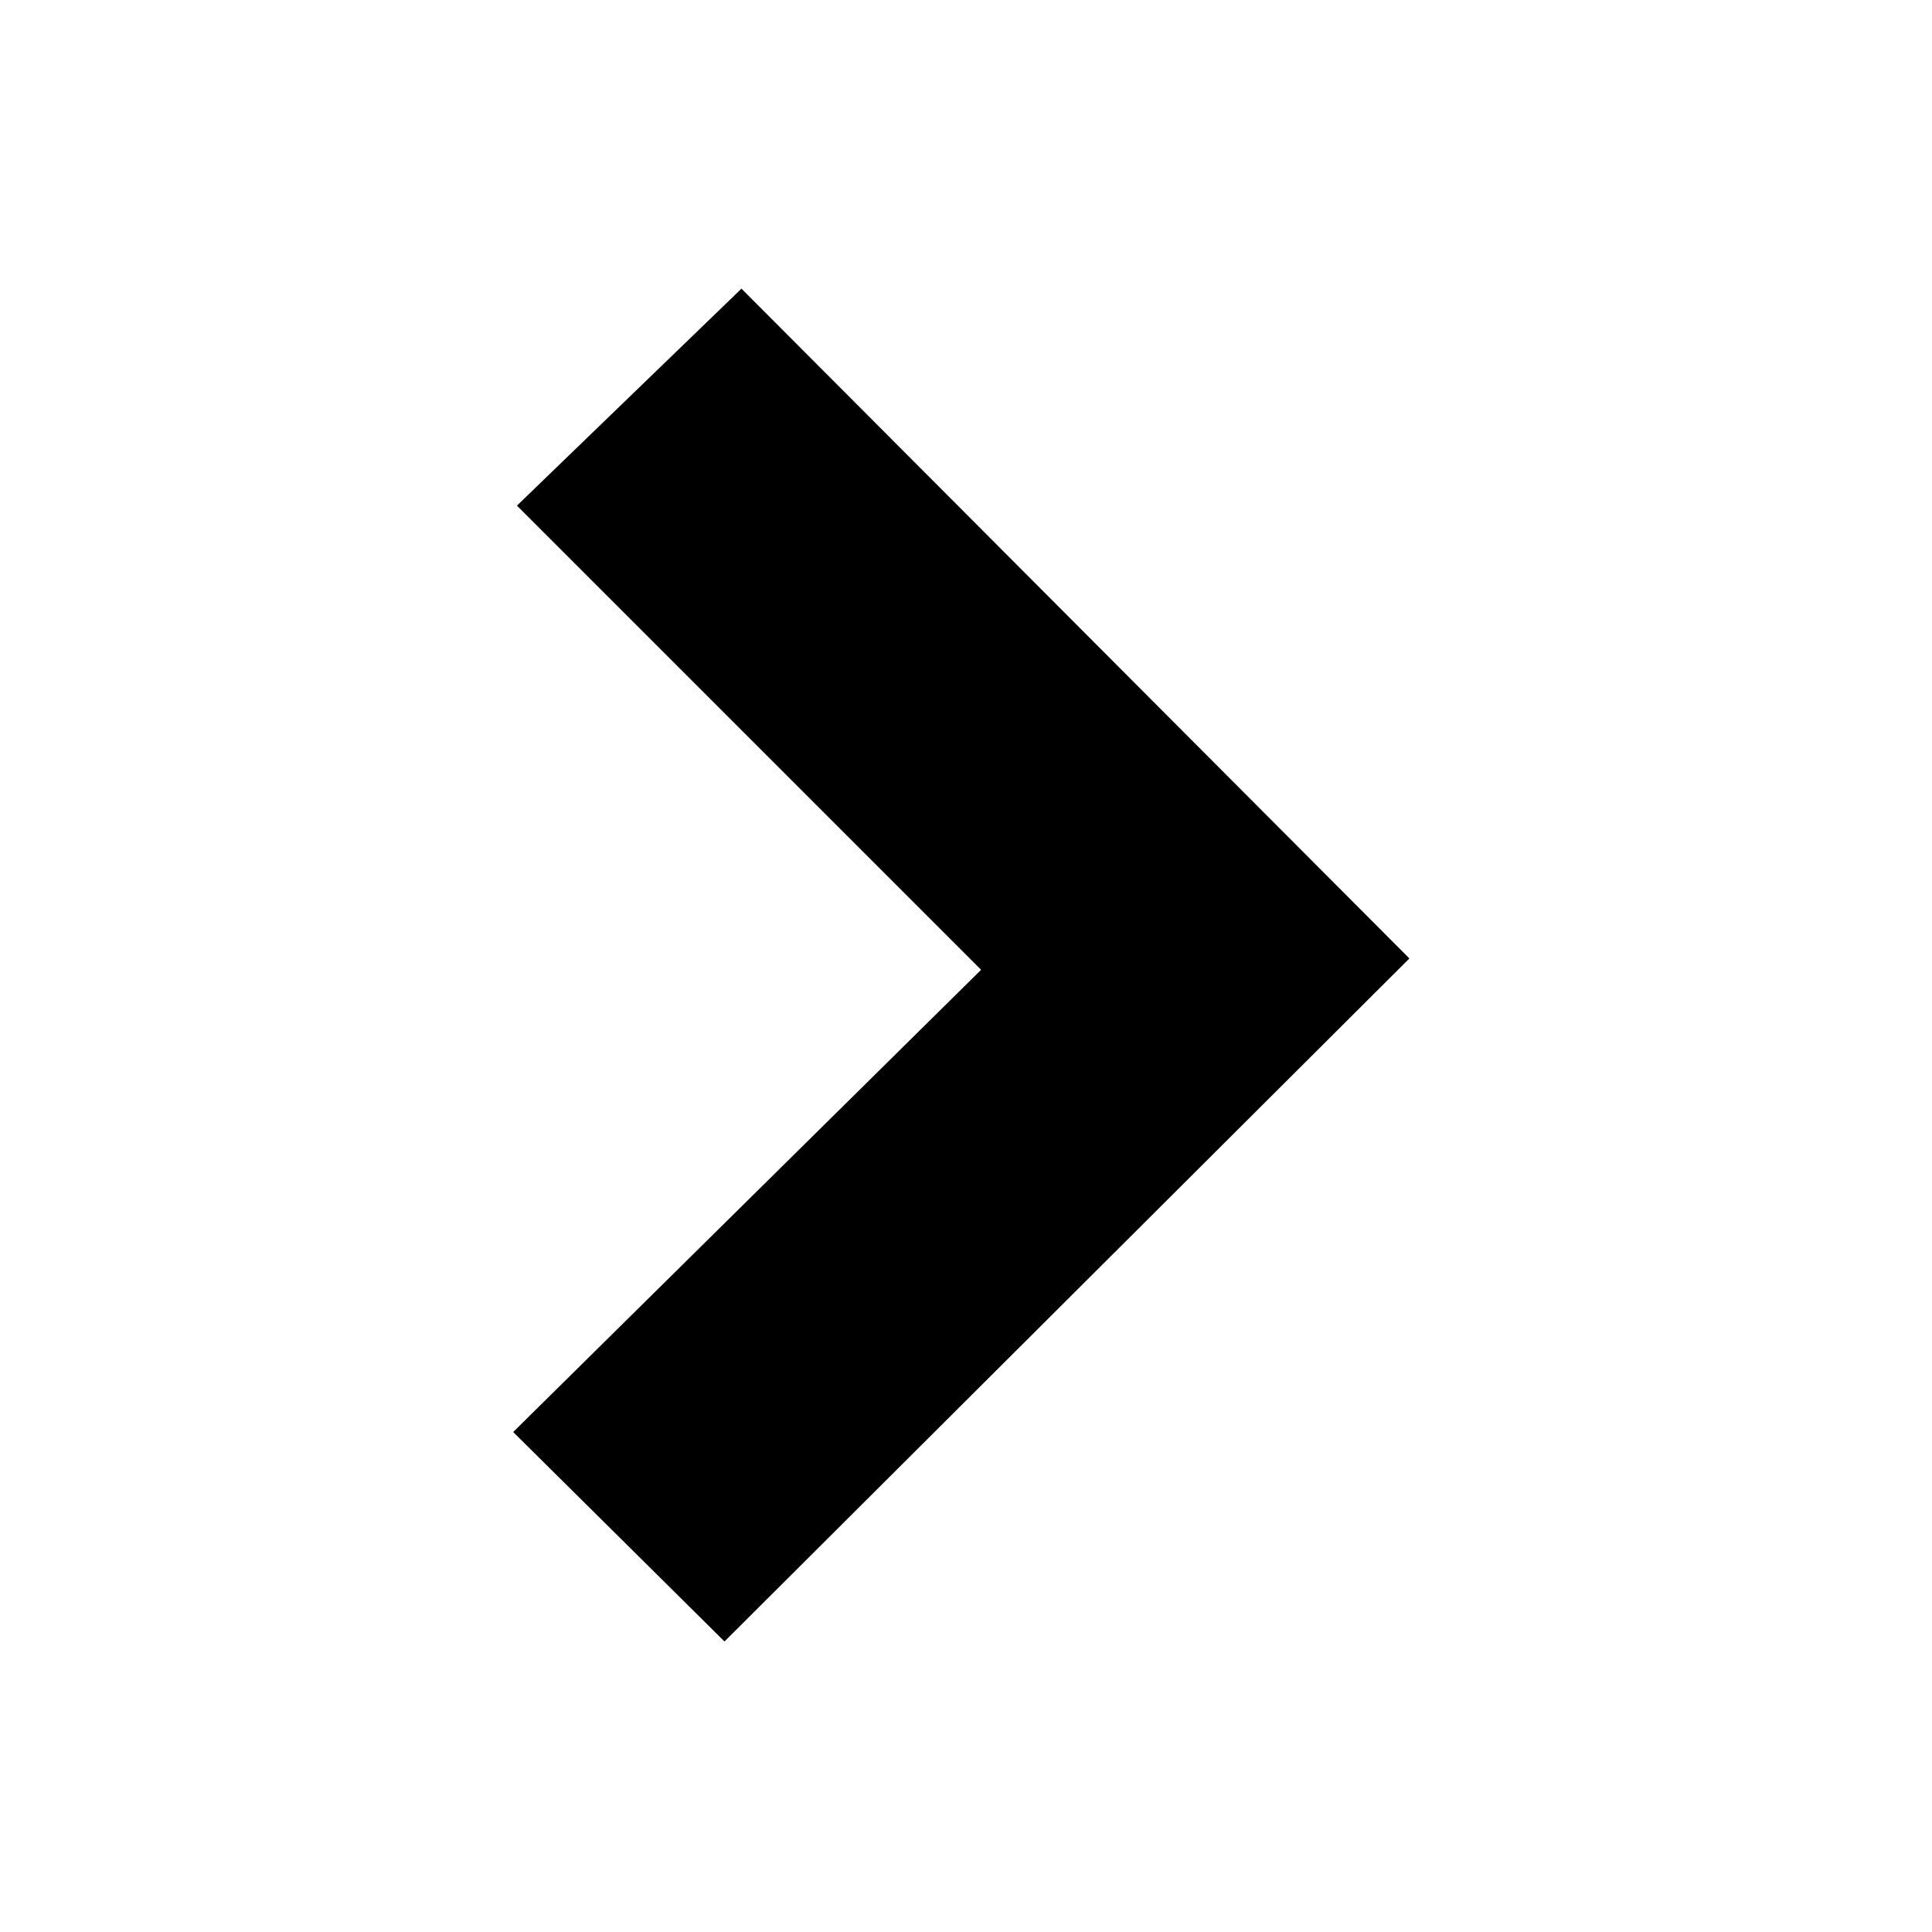
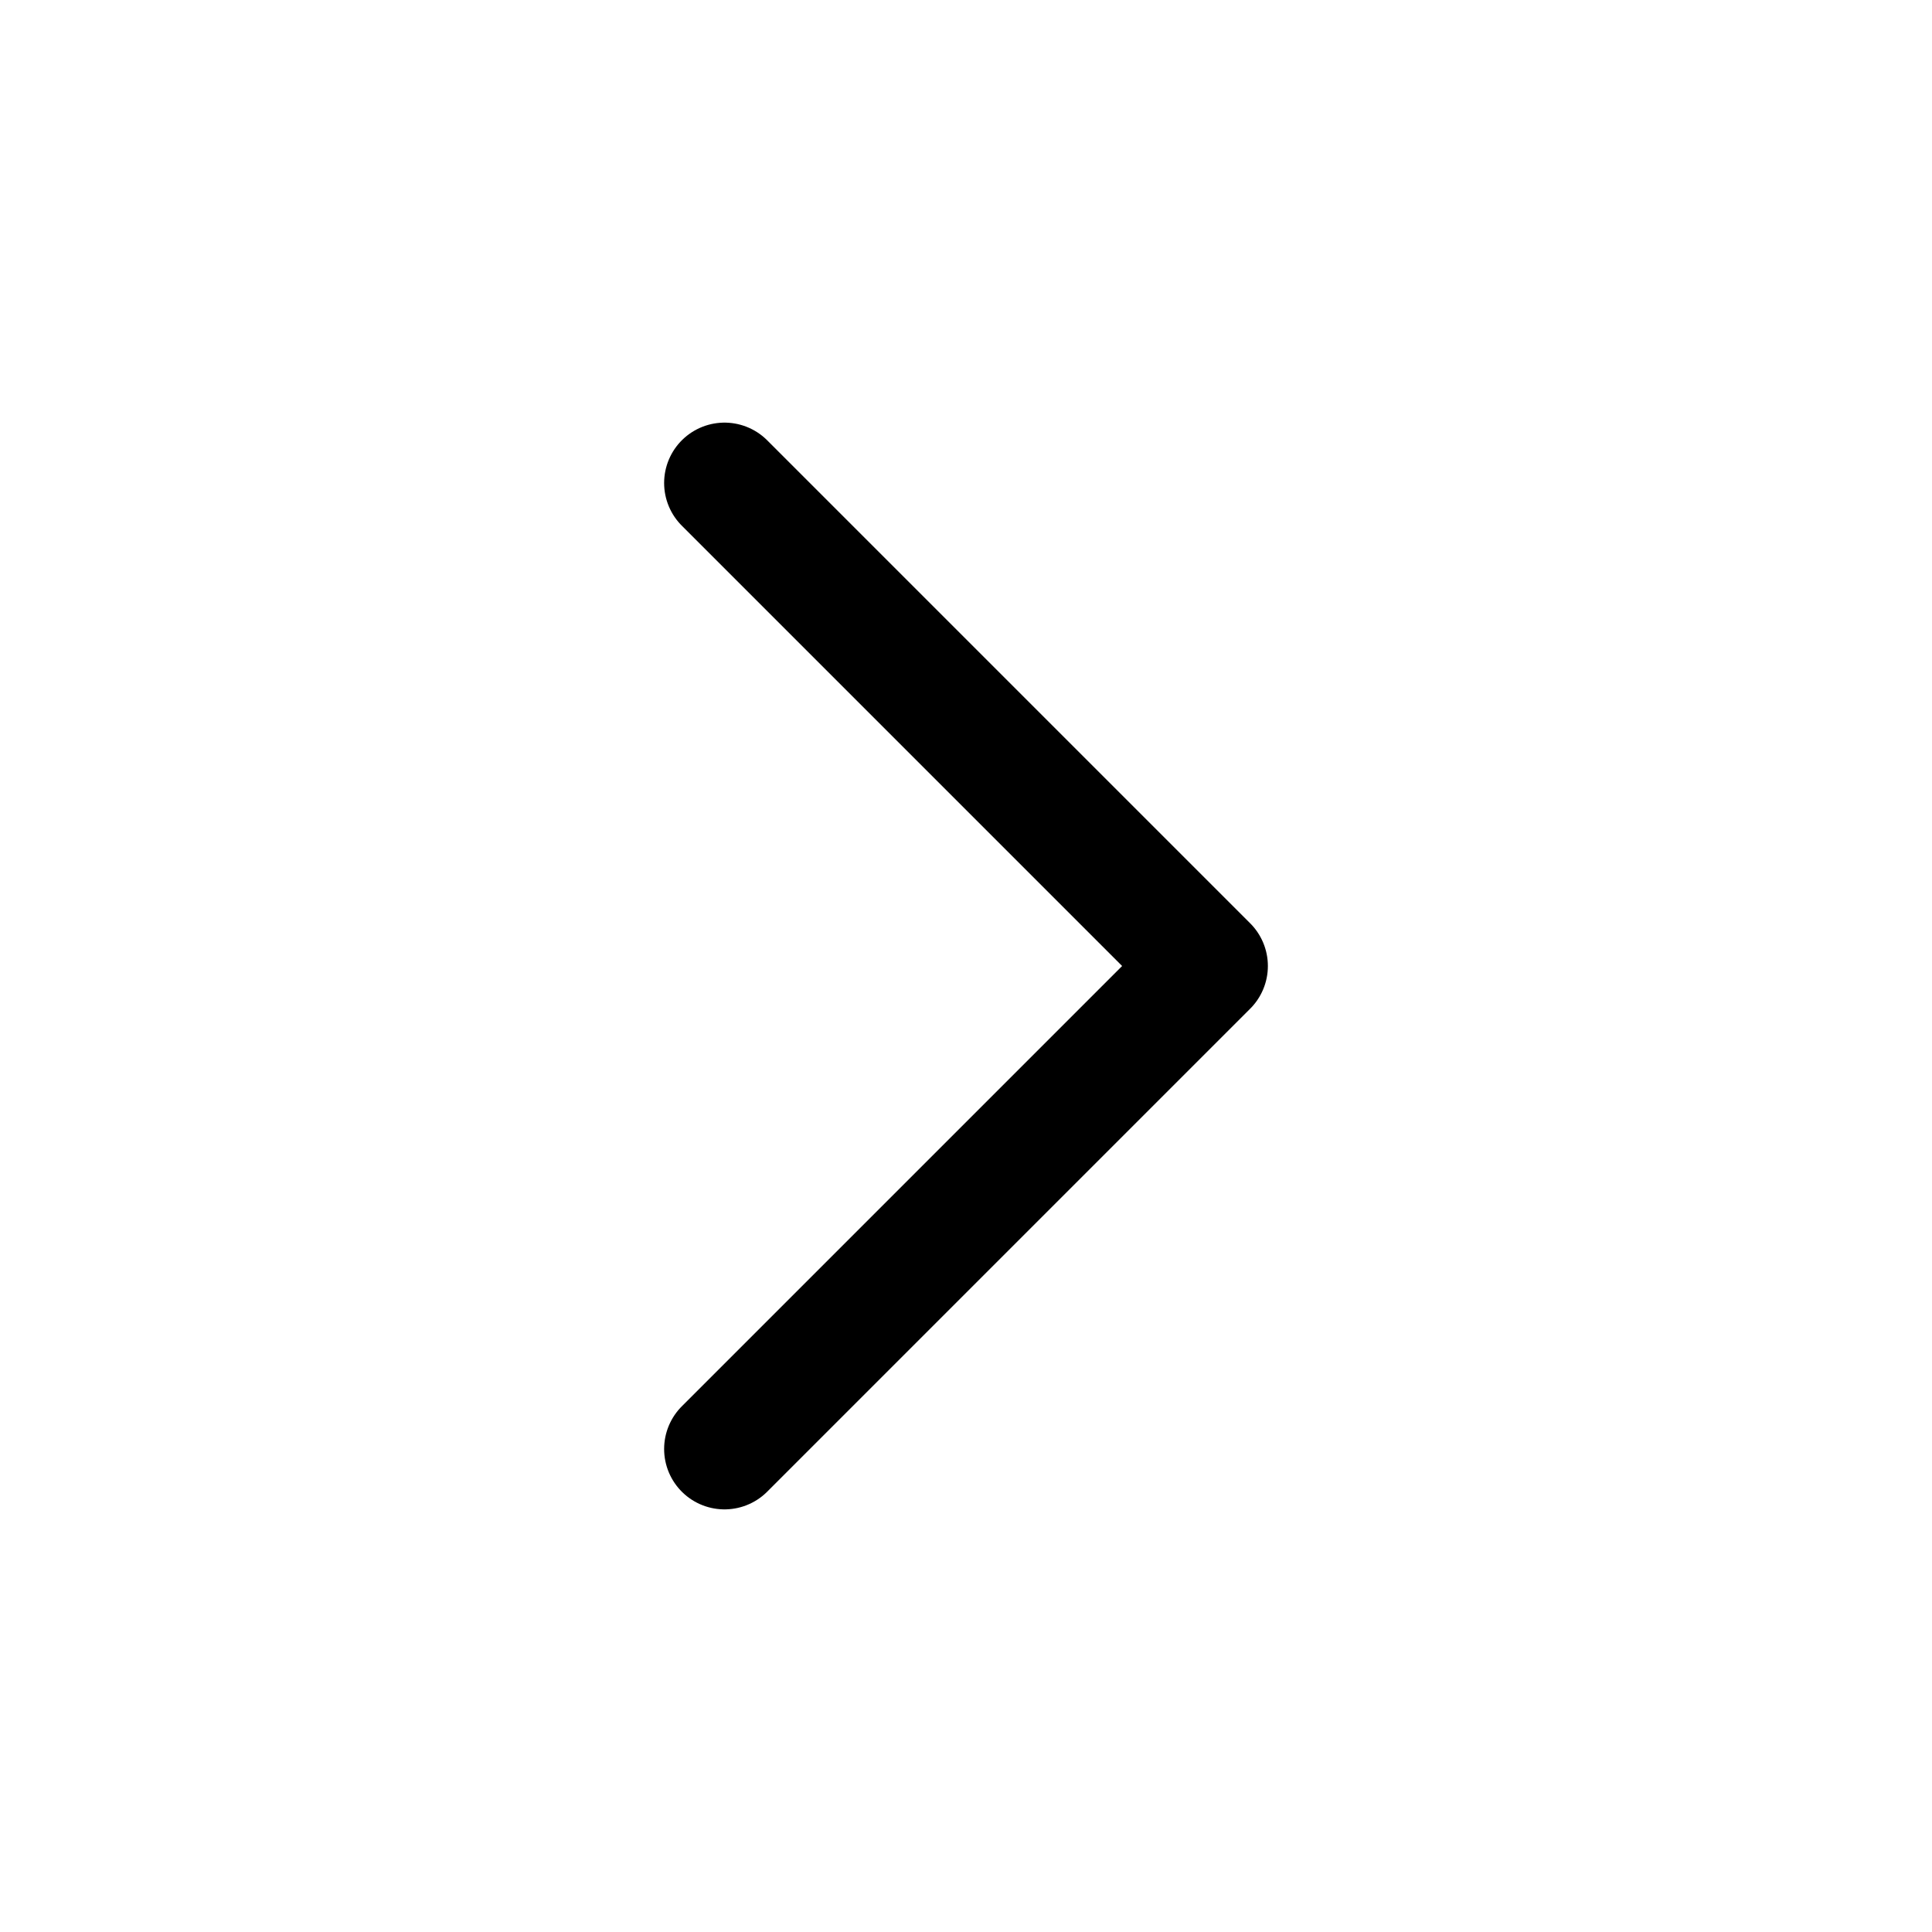
- <svg xmlns="http://www.w3.org/2000/svg" fill="#000000" width="800px" height="800px" viewBox="-8.5 0 32 32" version="1.1">
-   <path d="M7.75 16.063l-7.688-7.688 3.719-3.594 11.063 11.094-11.344 11.313-3.5-3.469z" />
+ <svg xmlns="http://www.w3.org/2000/svg" width="24" height="24" viewBox="0 0 24 24" fill="none">
+   <path d="M9 18L15 12L9 6" stroke="black" stroke-width="1.5" stroke-linecap="round" stroke-linejoin="round" />
</svg>
